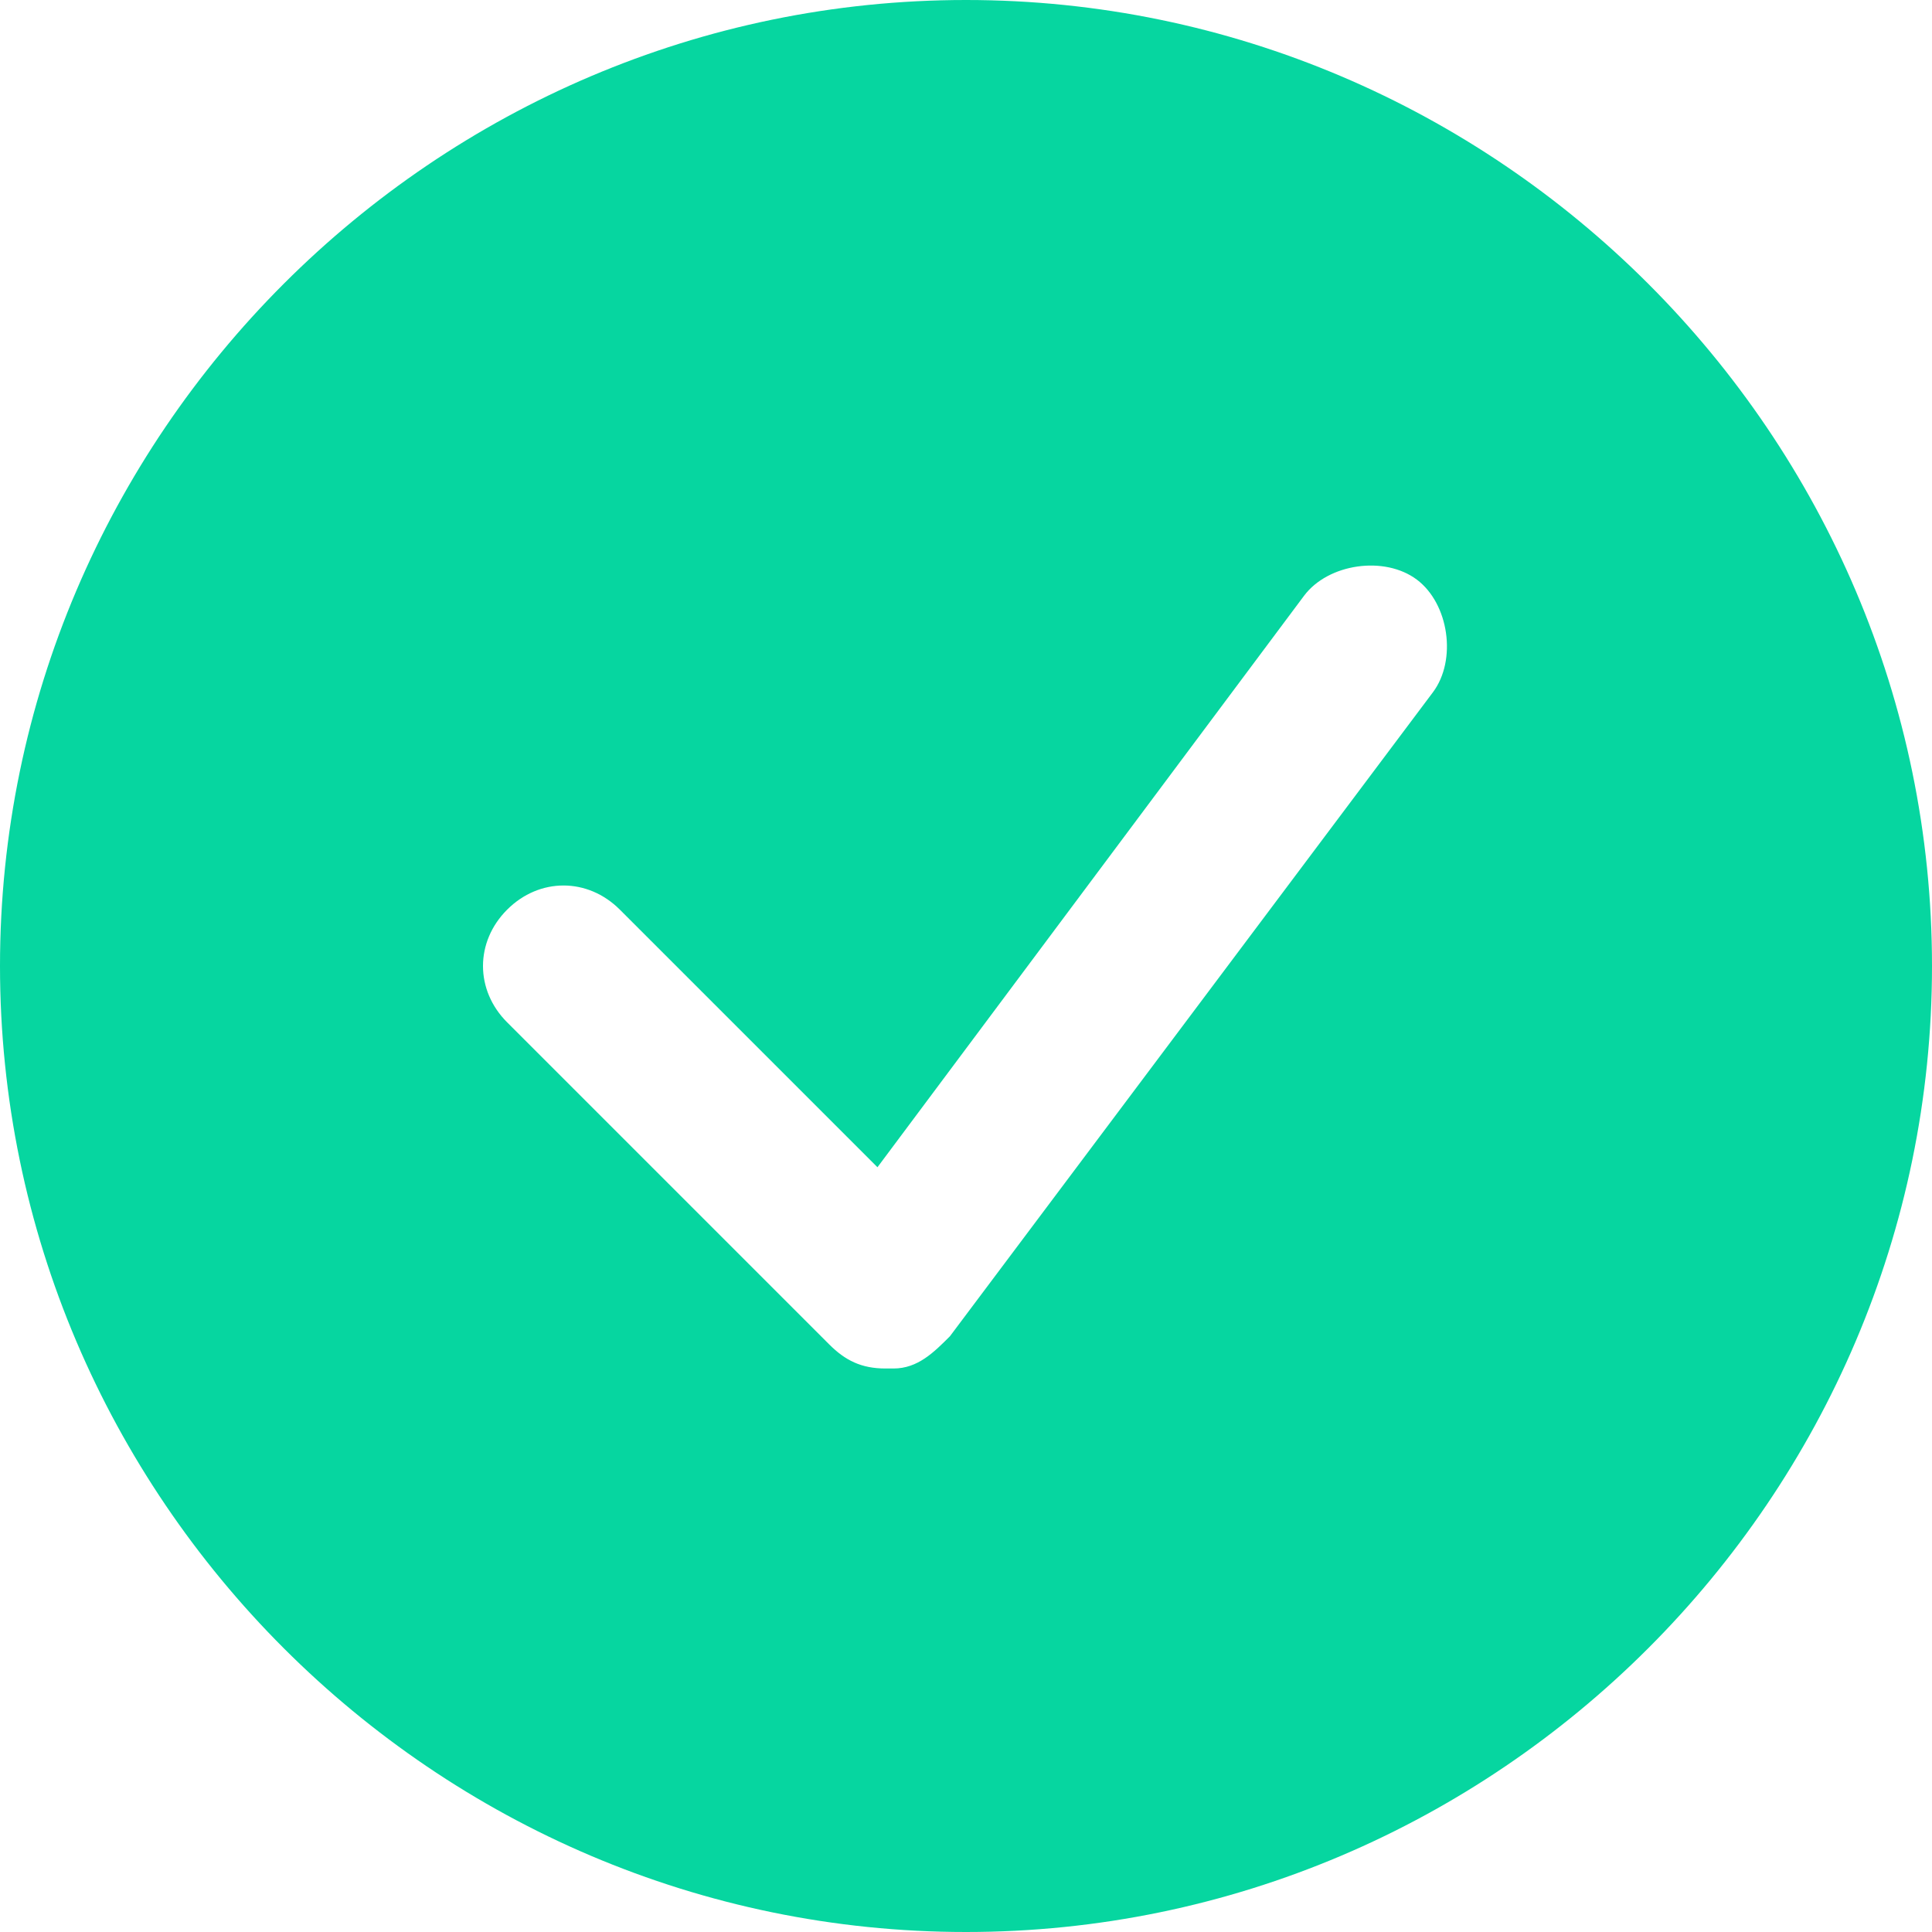
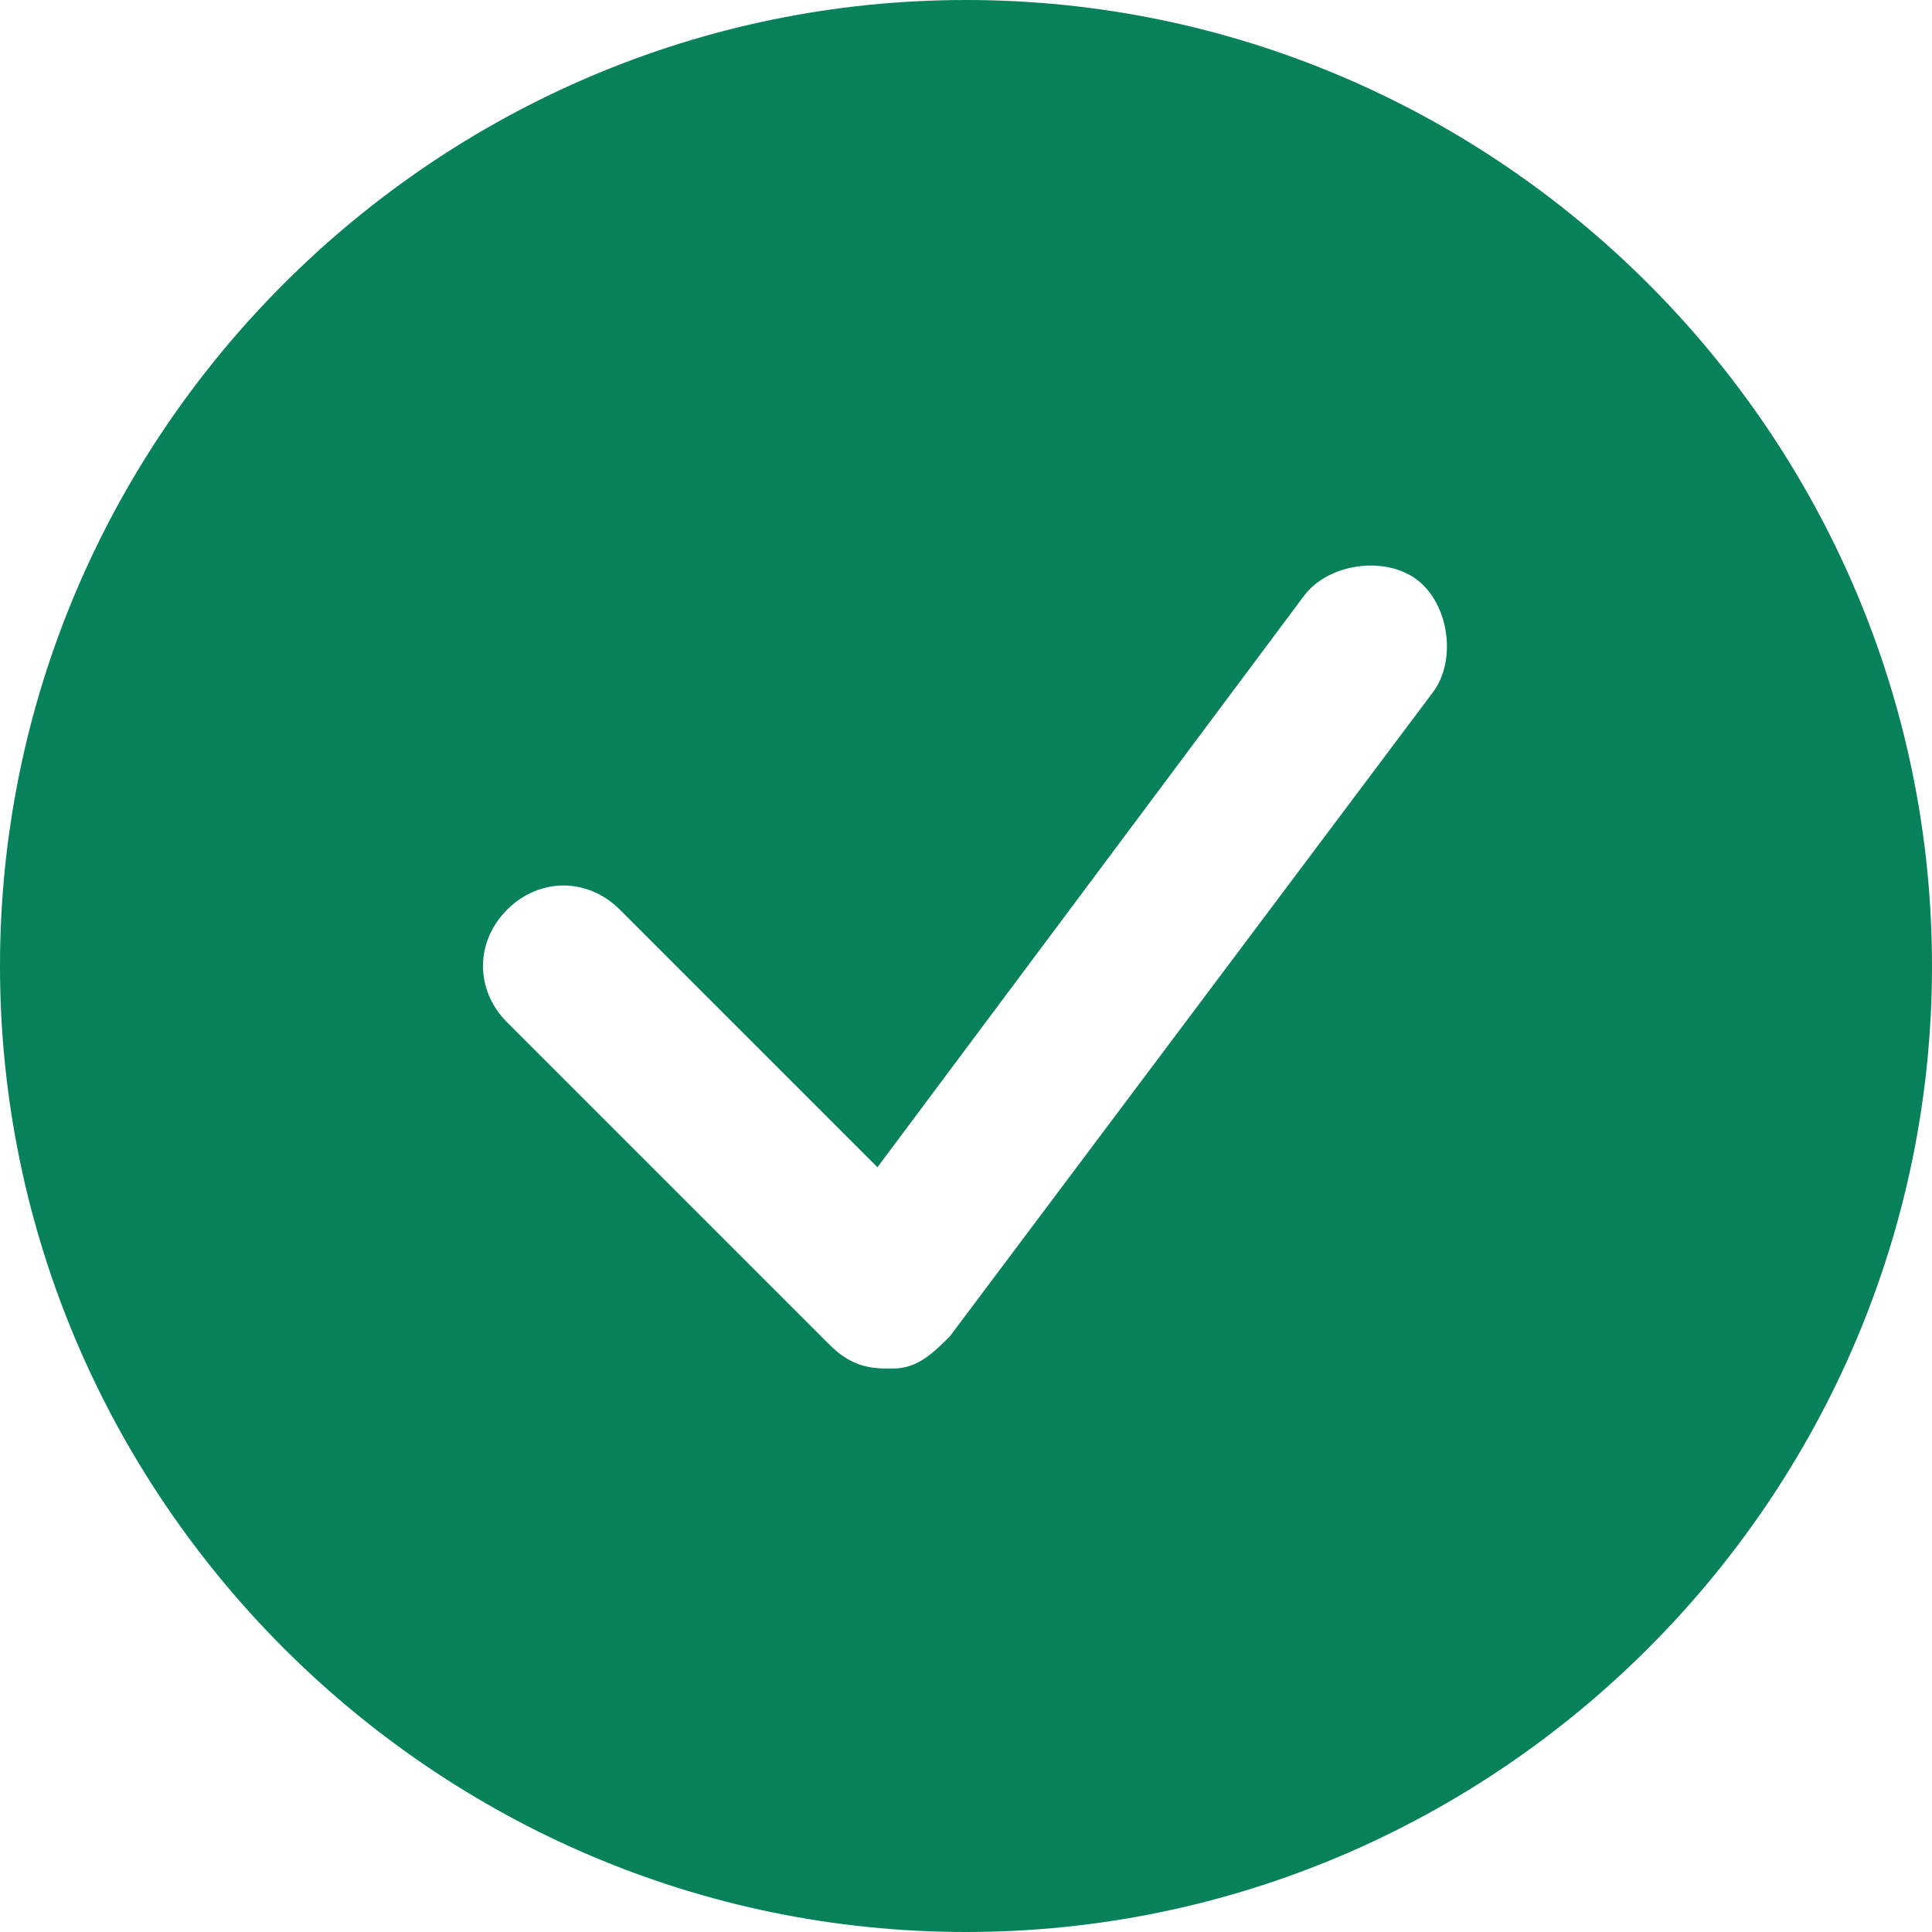
<svg xmlns="http://www.w3.org/2000/svg" version="1.1" id="Layer_1" x="0px" y="0px" viewBox="0 0 24 24" style="enable-background:new 0 0 24 24;" xml:space="preserve">
  <style type="text/css">
- 	.st0{fill:#06D6A0;}
+ 	.st0{fill:#06815B;}
</style>
  <g>
-     <path class="st0" d="M12,0C5.4,0,0,5.4,0,12s5.4,12,12,12s12-5.4,12-12S18.6,0,12,0z M17.8,8.6l-6,8c-0.2,0.2-0.4,0.4-0.7,0.4   L11,17c-0.3,0-0.5-0.1-0.7-0.3l-4-4c-0.4-0.4-0.4-1,0-1.4c0.4-0.4,1-0.4,1.4,0l3.2,3.2l5.3-7.1c0.3-0.4,1-0.5,1.4-0.2   C18,7.5,18.1,8.2,17.8,8.6z" />
+     <path class="st0" d="M12,0C5.4,0,0,5.4,0,12s5.4,12,12,12s12-5.4,12-12S18.6,0,12,0z M17.8,8.6l-6,8c-0.2,0.2-0.4,0.4-0.7,0.4H11   c-0.3,0-0.5-0.1-0.7-0.3l-4-4c-0.4-0.4-0.4-1,0-1.4s1-0.4,1.4,0l3.2,3.2l5.3-7.1c0.3-0.4,1-0.5,1.4-0.2C18,7.5,18.1,8.2,17.8,8.6z" />
  </g>
</svg>
